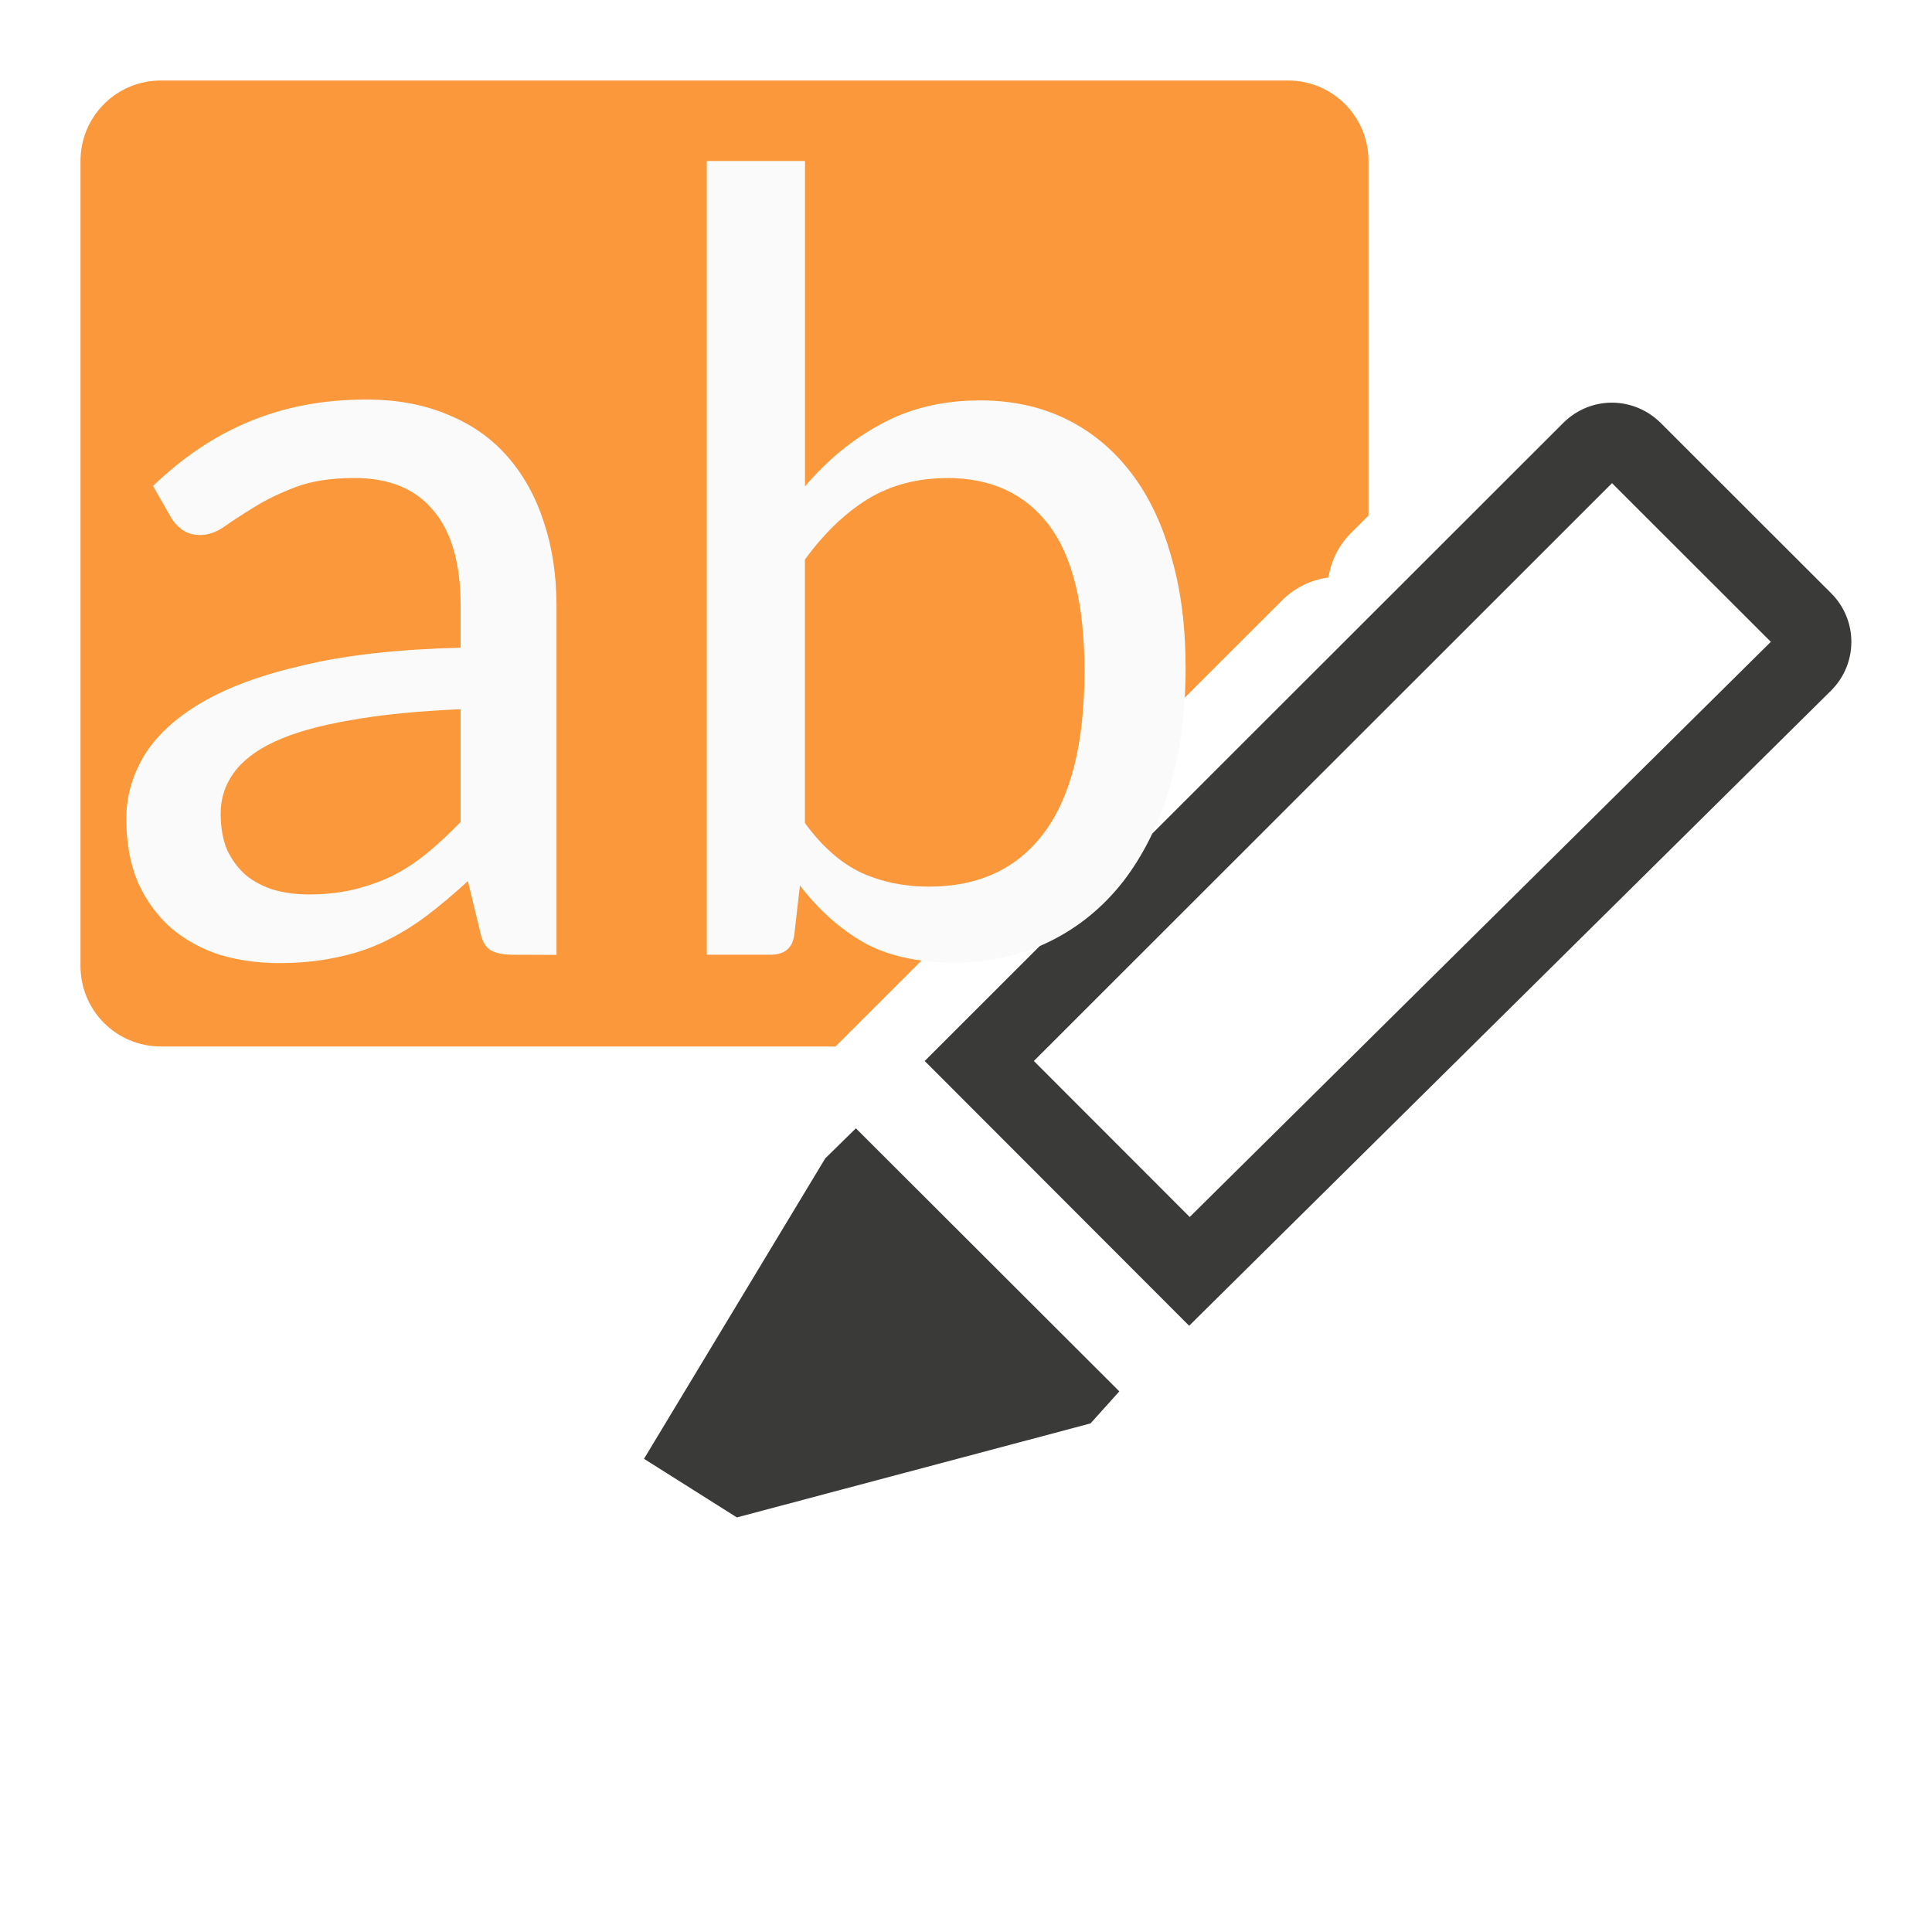
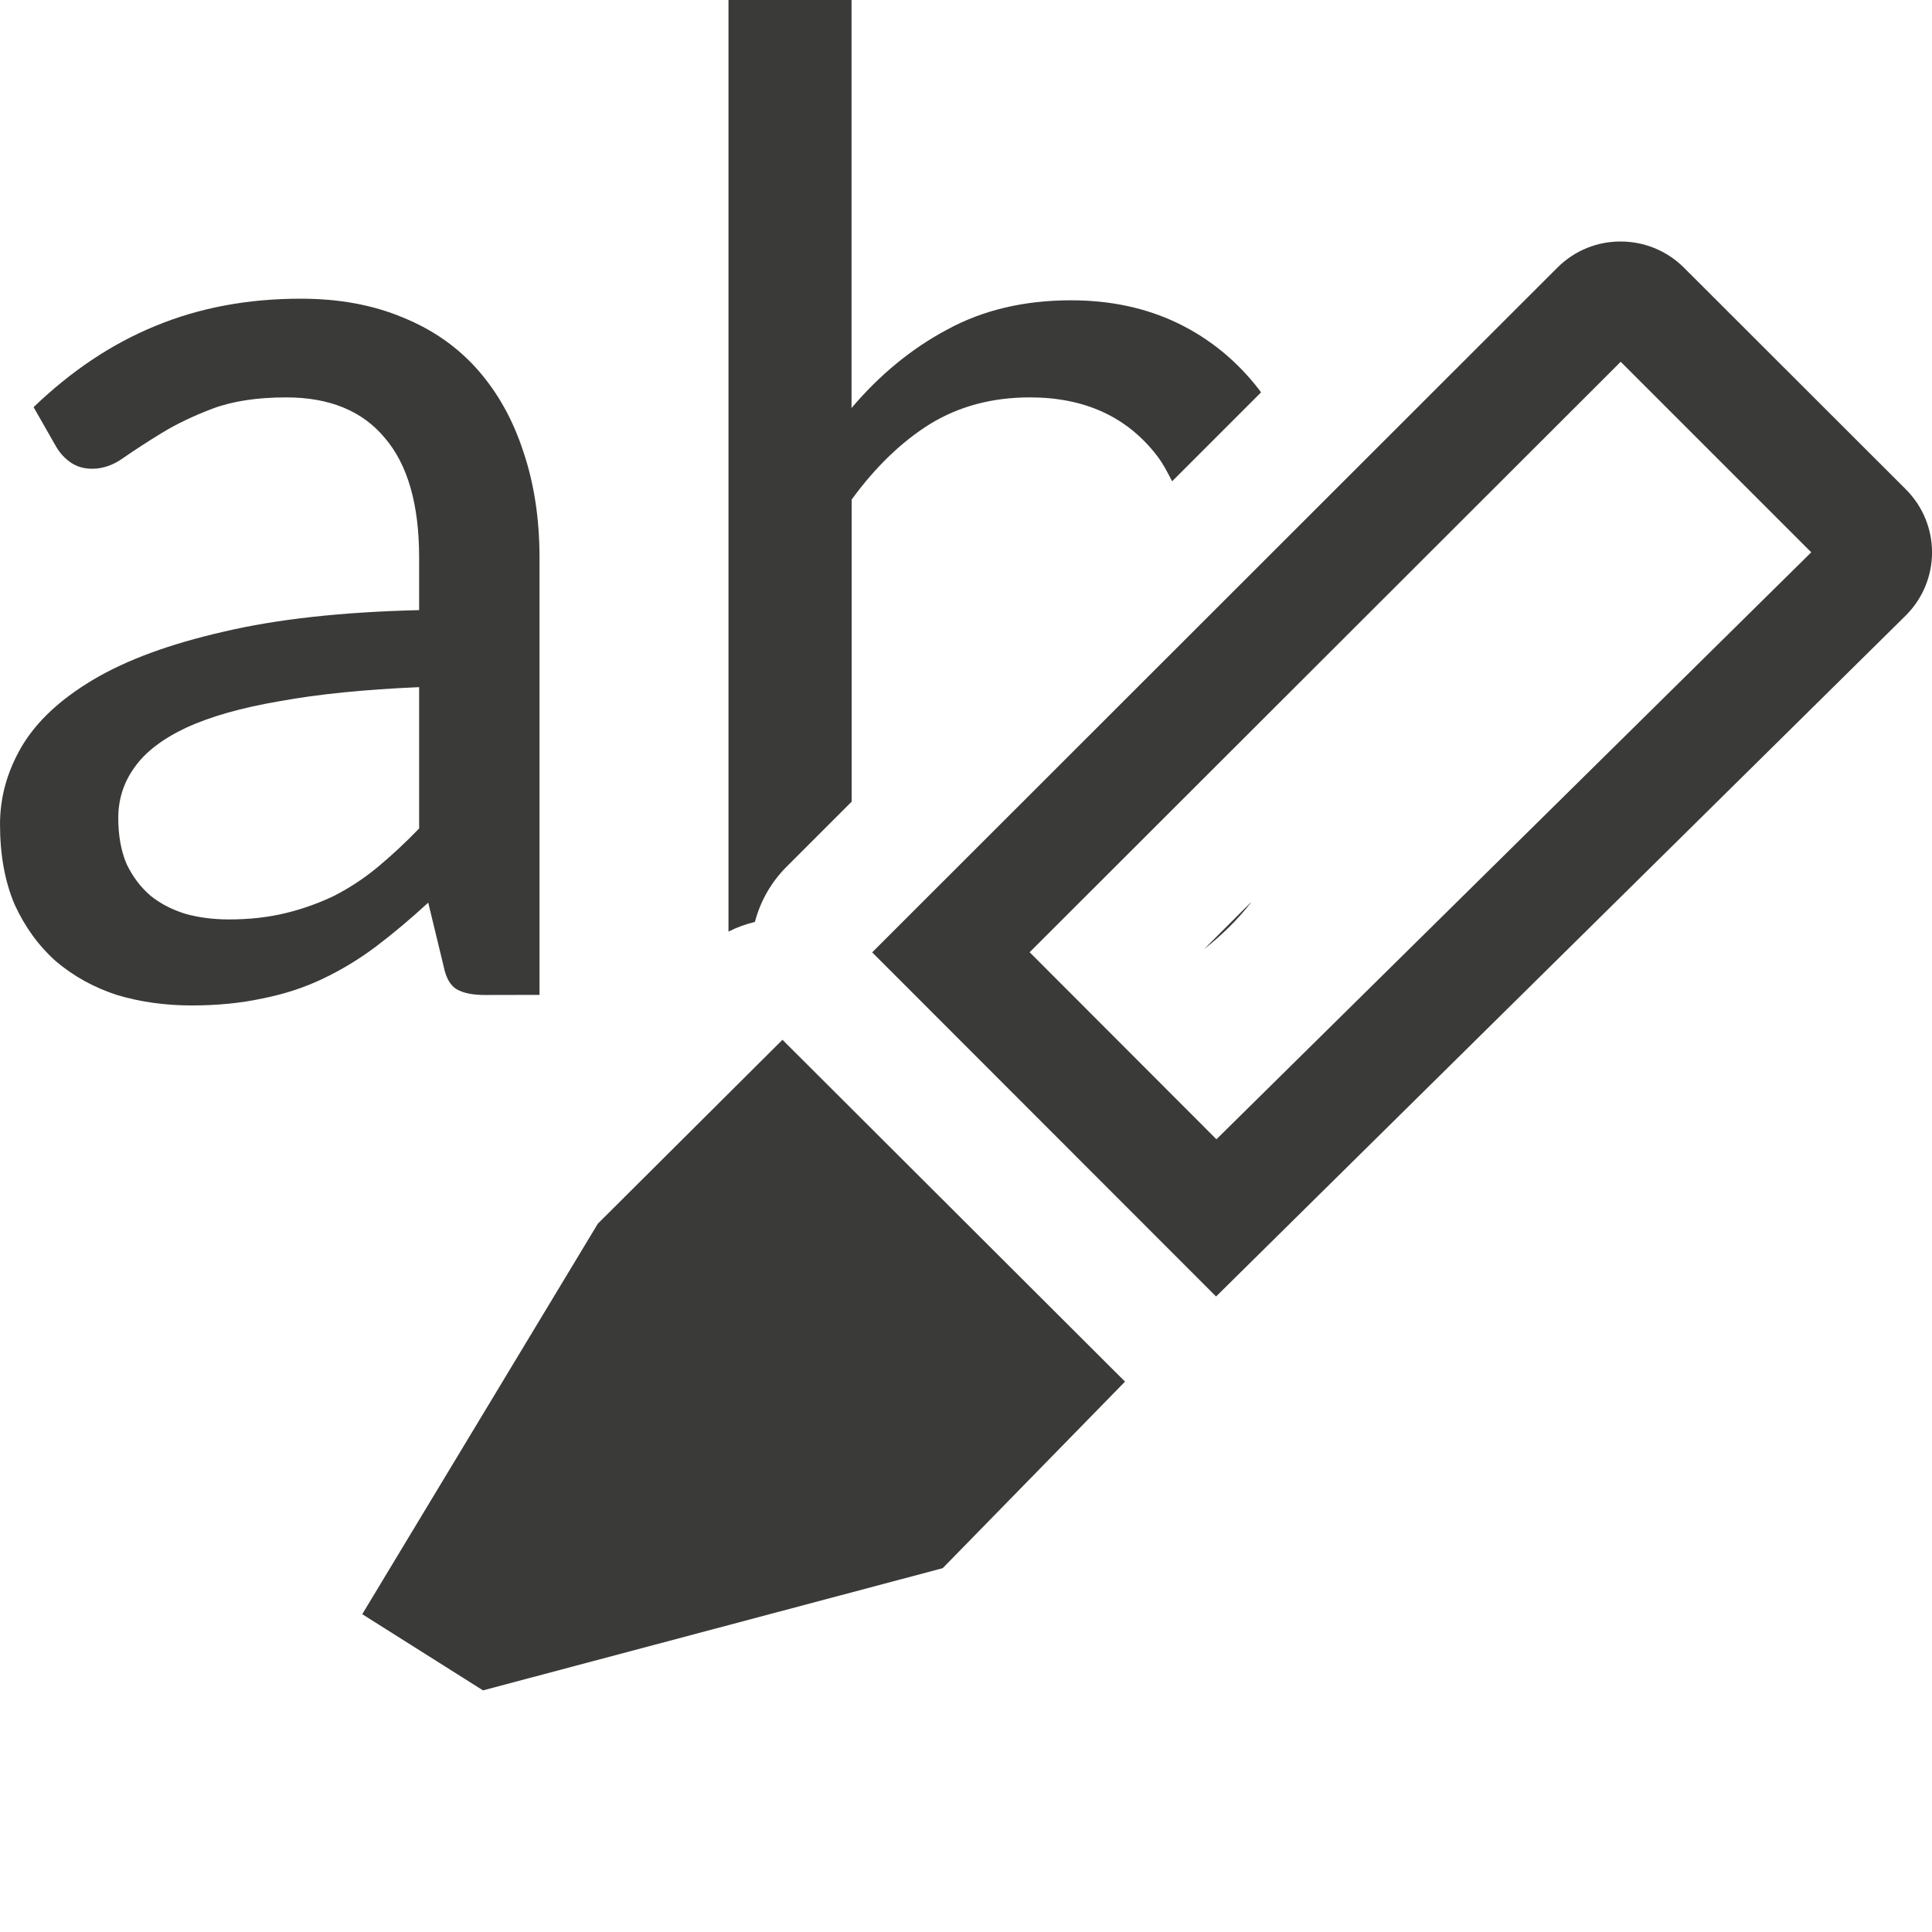
- <svg xmlns="http://www.w3.org/2000/svg" viewBox="0 0 24 24">
-   <path d="m2 1c-.554 0-1 .446-1 1v10c0 .554.446 1 1 1h8.379l5.547-5.541c.155-.156.358-.256.576-.285.033-.208.13-.401.279-.551l.219-.219v-4.404c0-.554-.446-1-1-1z" fill="#fb983b" />
-   <g fill="#3a3a38" transform="matrix(1.153923 0 0 1.153923 -4.693158 -8.844162)">
-     <path d="m13.281 19.811-.33.324-1.951 3.234 1 .631 3.807-1.012.31-.345z" />
-     <path d="m20.023 5.002c-.219 0-.436.085-.604.252l-7.932 7.926 3.285 3.289 7.975-7.891c.335-.335.335-.874 0-1.209l-2.117-2.115c-.168-.167-.389-.252-.607-.252zm.002 1 1.973 1.971-7.219 7.145-1.936-1.938z" stroke-width="1.154" transform="matrix(.8666086 0 0 .8666086 4.067131 7.664427)" />
-   </g>
-   <g fill="#fafafa" stroke-width=".893">
-     <path d="m6.374 11.86q-.18 0-.277-.055-.097-.055-.132-.229l-.153-.631q-.263.243-.52.437-.25.187-.527.319-.277.132-.596.194-.319.069-.7.069-.395 0-.742-.104-.34-.111-.603-.333-.257-.229-.409-.562-.146-.34-.146-.797 0-.402.215-.77.222-.374.714-.666.492-.291 1.283-.471.79-.187 1.941-.215v-.52q0-.79-.34-1.186-.333-.402-.978-.402-.43 0-.728.111-.291.111-.506.243-.215.132-.374.243-.153.111-.312.111-.125 0-.215-.062-.09-.062-.146-.159l-.222-.388q.562-.541 1.206-.804.652-.27 1.442-.27.569 0 1.012.187.444.18.742.52.298.34.451.811.159.471.159 1.047v4.334zm-2.538-.749q.305 0 .562-.062.257-.062.485-.173.229-.118.43-.284.208-.173.409-.381v-1.401q-.811.035-1.38.139-.569.097-.929.263-.354.166-.513.395-.159.222-.159.499 0 .263.083.458.09.187.236.312.146.118.347.18.201.055.43.055z" />
-     <path d="m8.78 11.86v-9.86h1.22v4.042q.416-.492.95-.777.534-.291 1.227-.291.589 0 1.061.229.471.229.804.659.333.43.506 1.047.18.61.18 1.387 0 .825-.201 1.498-.201.673-.576 1.158-.374.478-.908.742-.534.263-1.2.263-.666 0-1.116-.25-.444-.257-.79-.707l-.069.603q-.028.257-.298.257zm2.988-5.921q-.562 0-.992.263-.423.263-.777.749v3.273q.319.437.7.617.381.173.839.173.936 0 1.435-.673.499-.673.499-2.004 0-1.234-.444-1.817-.444-.582-1.262-.582z" />
+ <svg xmlns="http://www.w3.org/2000/svg" viewBox="0 0 16 16">/&amp;amp;amp;amp;gt;<g fill="#3a3a38">
+     <path d="m6.48 8.611-1.529 1.523-1.951 3.234 1 .631 3.807-1.012 1.51-1.545z" />
+     <path d="m13.42 2c-.19 0-.378.072-.523.217l-5.674 5.67 2.848 2.85 5.711-5.639c.291-.29.291-.757 0-1.047l-1.836-1.834c-.145-.145-.336-.217-.525-.217zm.002.996 1.578 1.578-4.926 4.861-1.547-1.549z" />
+     <g transform="matrix(.2966887 0 0 .2966887 5.150331 5.569867)">
+       <path d="m-3.824 9q-.508 0-.781-.156-.273-.156-.371-.645l-.43-1.777q-.742.684-1.465 1.23-.703.527-1.484.898-.781.371-1.68.547-.898.195-1.973.195-1.113 0-2.09-.293-.957-.312-1.699-.938-.723-.645-1.152-1.582-.41-.957-.41-2.246 0-1.133.605-2.168.625-1.055 2.012-1.875 1.387-.82 3.613-1.328 2.227-.527 5.469-.605v-1.465q0-2.227-.957-3.34-.938-1.133-2.754-1.133-1.211 0-2.051.312-.82.312-1.426.684-.605.371-1.055.684-.43.312-.879.312-.352 0-.605-.176-.254-.176-.41-.449l-.625-1.094q1.582-1.523 3.398-2.266 1.836-.762 4.063-.762 1.602 0 2.852.527 1.25.508 2.09 1.465.84.957 1.27 2.285.449 1.328.449 2.949v12.207zm-7.148-2.109q.859 0 1.582-.176.723-.176 1.367-.488.645-.332 1.211-.801.586-.488 1.152-1.074v-3.945q-2.285.098-3.887.391-1.602.273-2.617.742-.996.469-1.445 1.113-.449.625-.449 1.406 0 .742.234 1.289.254.527.664.879.41.332.977.508.566.156 1.211.156z" />
+       <path d="m6.033 0v7.715a1.003 1.003 0 0 1 .219-.08 1.003 1.003 0 0 1 .262-.457l.539-.539v-2.502c.197-.27.413-.478.648-.625.24-.147.515-.221.828-.221.456 0 .807.162 1.055.486.047.061.085.135.123.209l.736-.736c-.005-.007-.009-.015-.014-.021-.185-.24-.409-.423-.672-.551-.263-.127-.558-.191-.887-.191-.386 0-.728.08-1.025.242-.297.158-.561.376-.793.65v-3.379zm4.328 7.471-.389.389c.14-.11.269-.234.383-.379.002-.003.004-.007.006-.01z" stroke-width=".297" transform="matrix(3.370536 0 0 3.370536 -17.35938 -18.77344)" />
+     </g>
  </g>
</svg>
